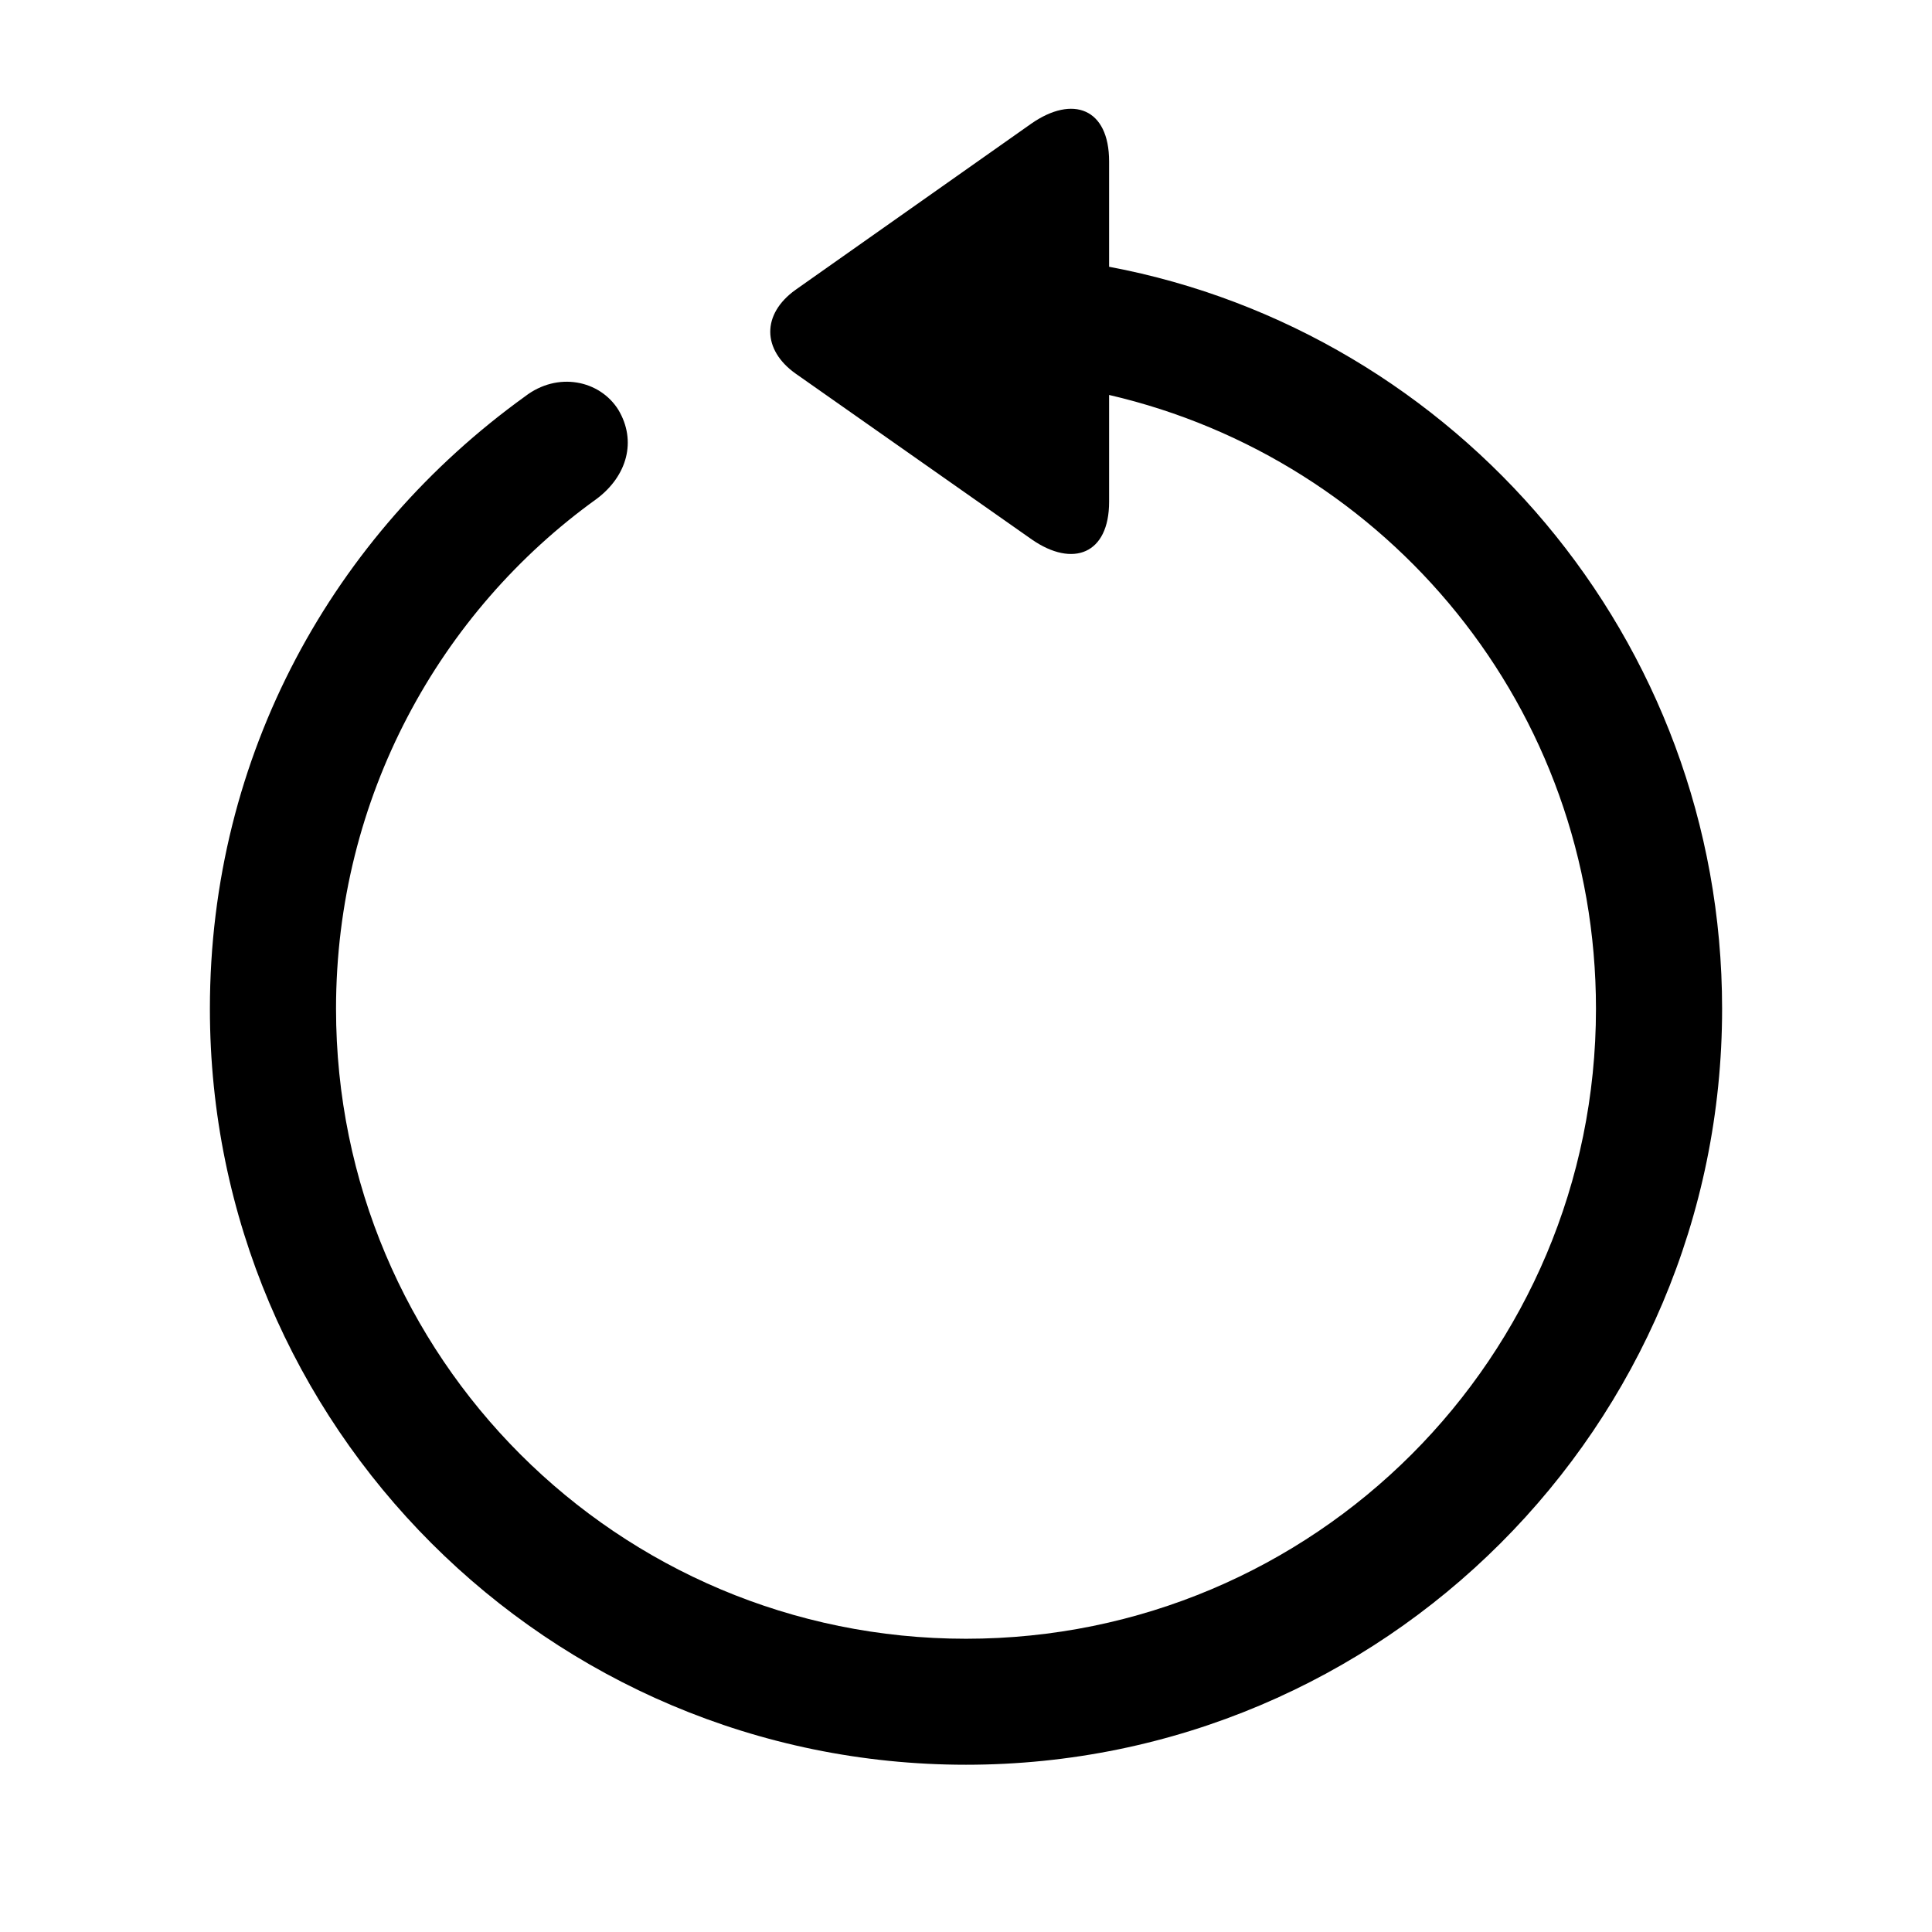
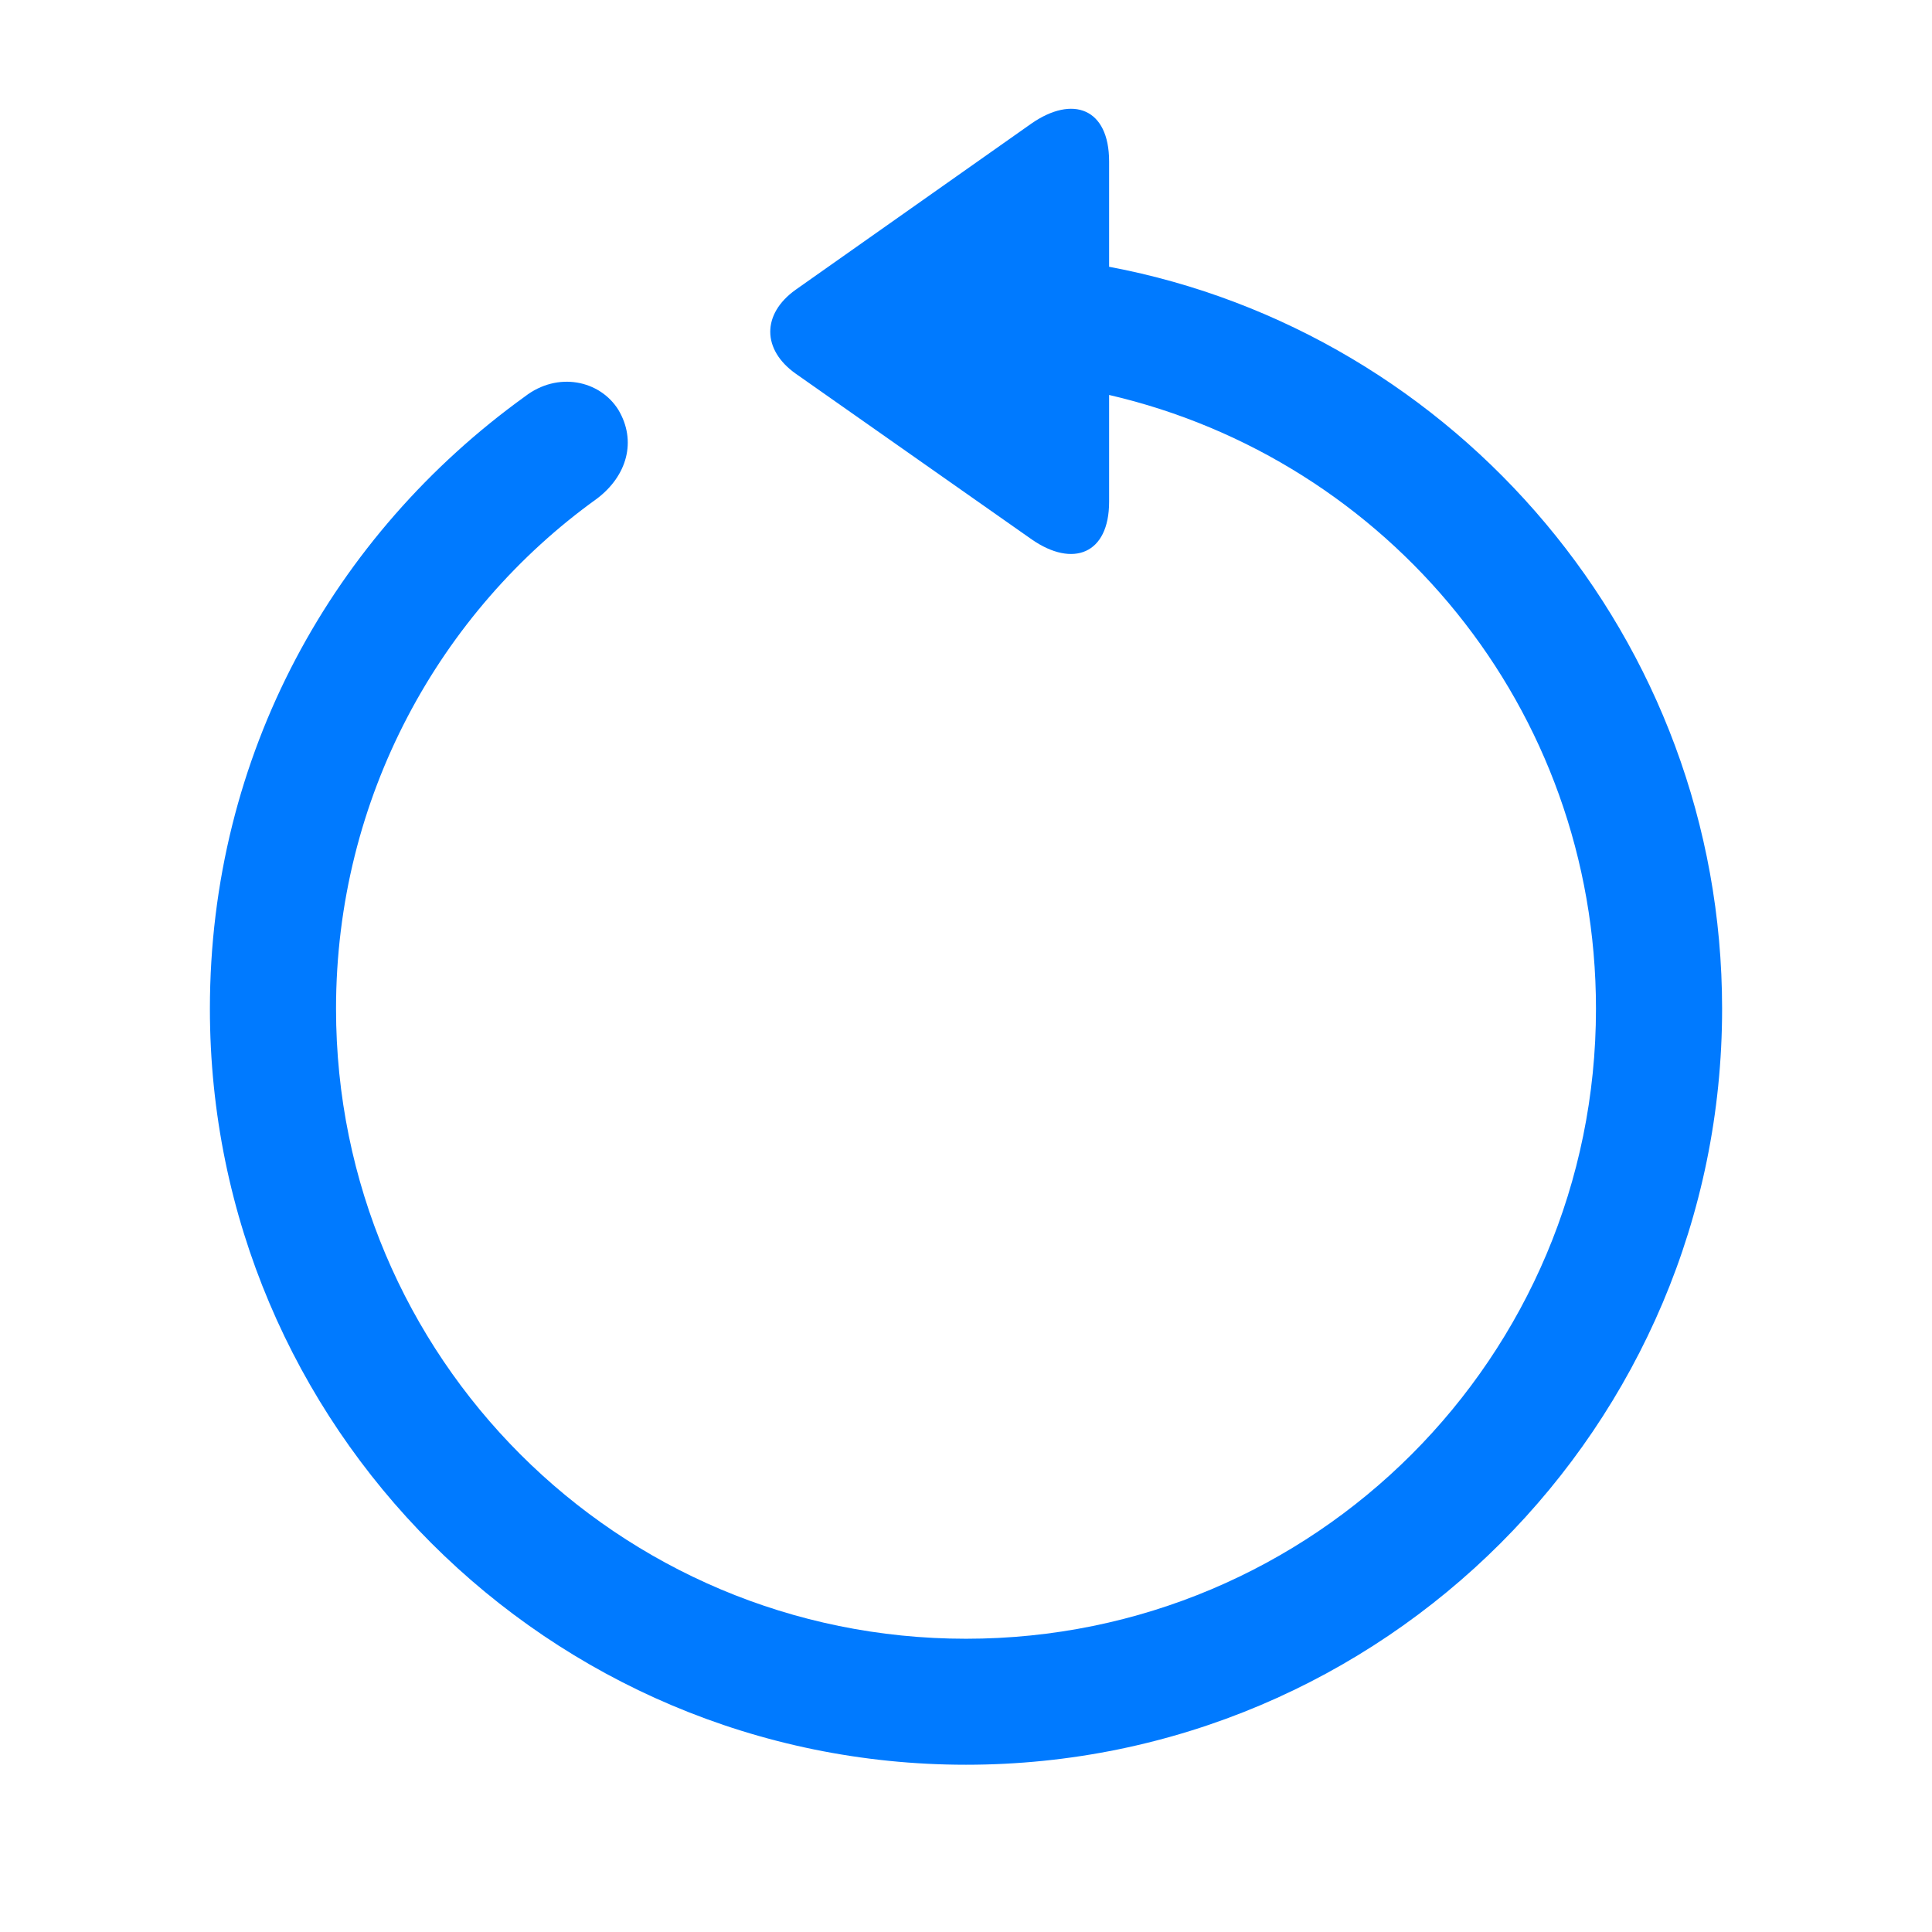
<svg xmlns="http://www.w3.org/2000/svg" width="14" height="14" viewBox="0 0 14 14" fill="none">
-   <path d="M7 12.788C3.976 12.788 1.521 10.334 1.521 7.31C1.521 5.467 2.418 3.872 3.804 2.873C4.041 2.69 4.347 2.755 4.481 2.97C4.615 3.195 4.545 3.448 4.325 3.614C3.187 4.431 2.435 5.779 2.435 7.31C2.435 9.834 4.476 11.875 7 11.875C9.524 11.875 11.565 9.834 11.565 7.31C11.565 5.129 10.056 3.33 8.037 2.862V3.636C8.037 4.017 7.773 4.114 7.478 3.91L5.765 2.707C5.523 2.535 5.518 2.277 5.765 2.1L7.473 0.896C7.773 0.687 8.037 0.784 8.037 1.17V1.933C10.55 2.406 12.479 4.629 12.479 7.31C12.479 10.334 10.024 12.788 7 12.788Z" fill="currentColor" />
+   <path d="M7 12.788C3.976 12.788 1.521 10.334 1.521 7.31C1.521 5.467 2.418 3.872 3.804 2.873C4.041 2.69 4.347 2.755 4.481 2.97C4.615 3.195 4.545 3.448 4.325 3.614C3.187 4.431 2.435 5.779 2.435 7.31C2.435 9.834 4.476 11.875 7 11.875C9.524 11.875 11.565 9.834 11.565 7.31C11.565 5.129 10.056 3.33 8.037 2.862V3.636C8.037 4.017 7.773 4.114 7.478 3.91L5.765 2.707C5.523 2.535 5.518 2.277 5.765 2.1L7.473 0.896C7.773 0.687 8.037 0.784 8.037 1.17V1.933C10.55 2.406 12.479 4.629 12.479 7.31C12.479 10.334 10.024 12.788 7 12.788Z" fill="#007AFF" />
</svg>
